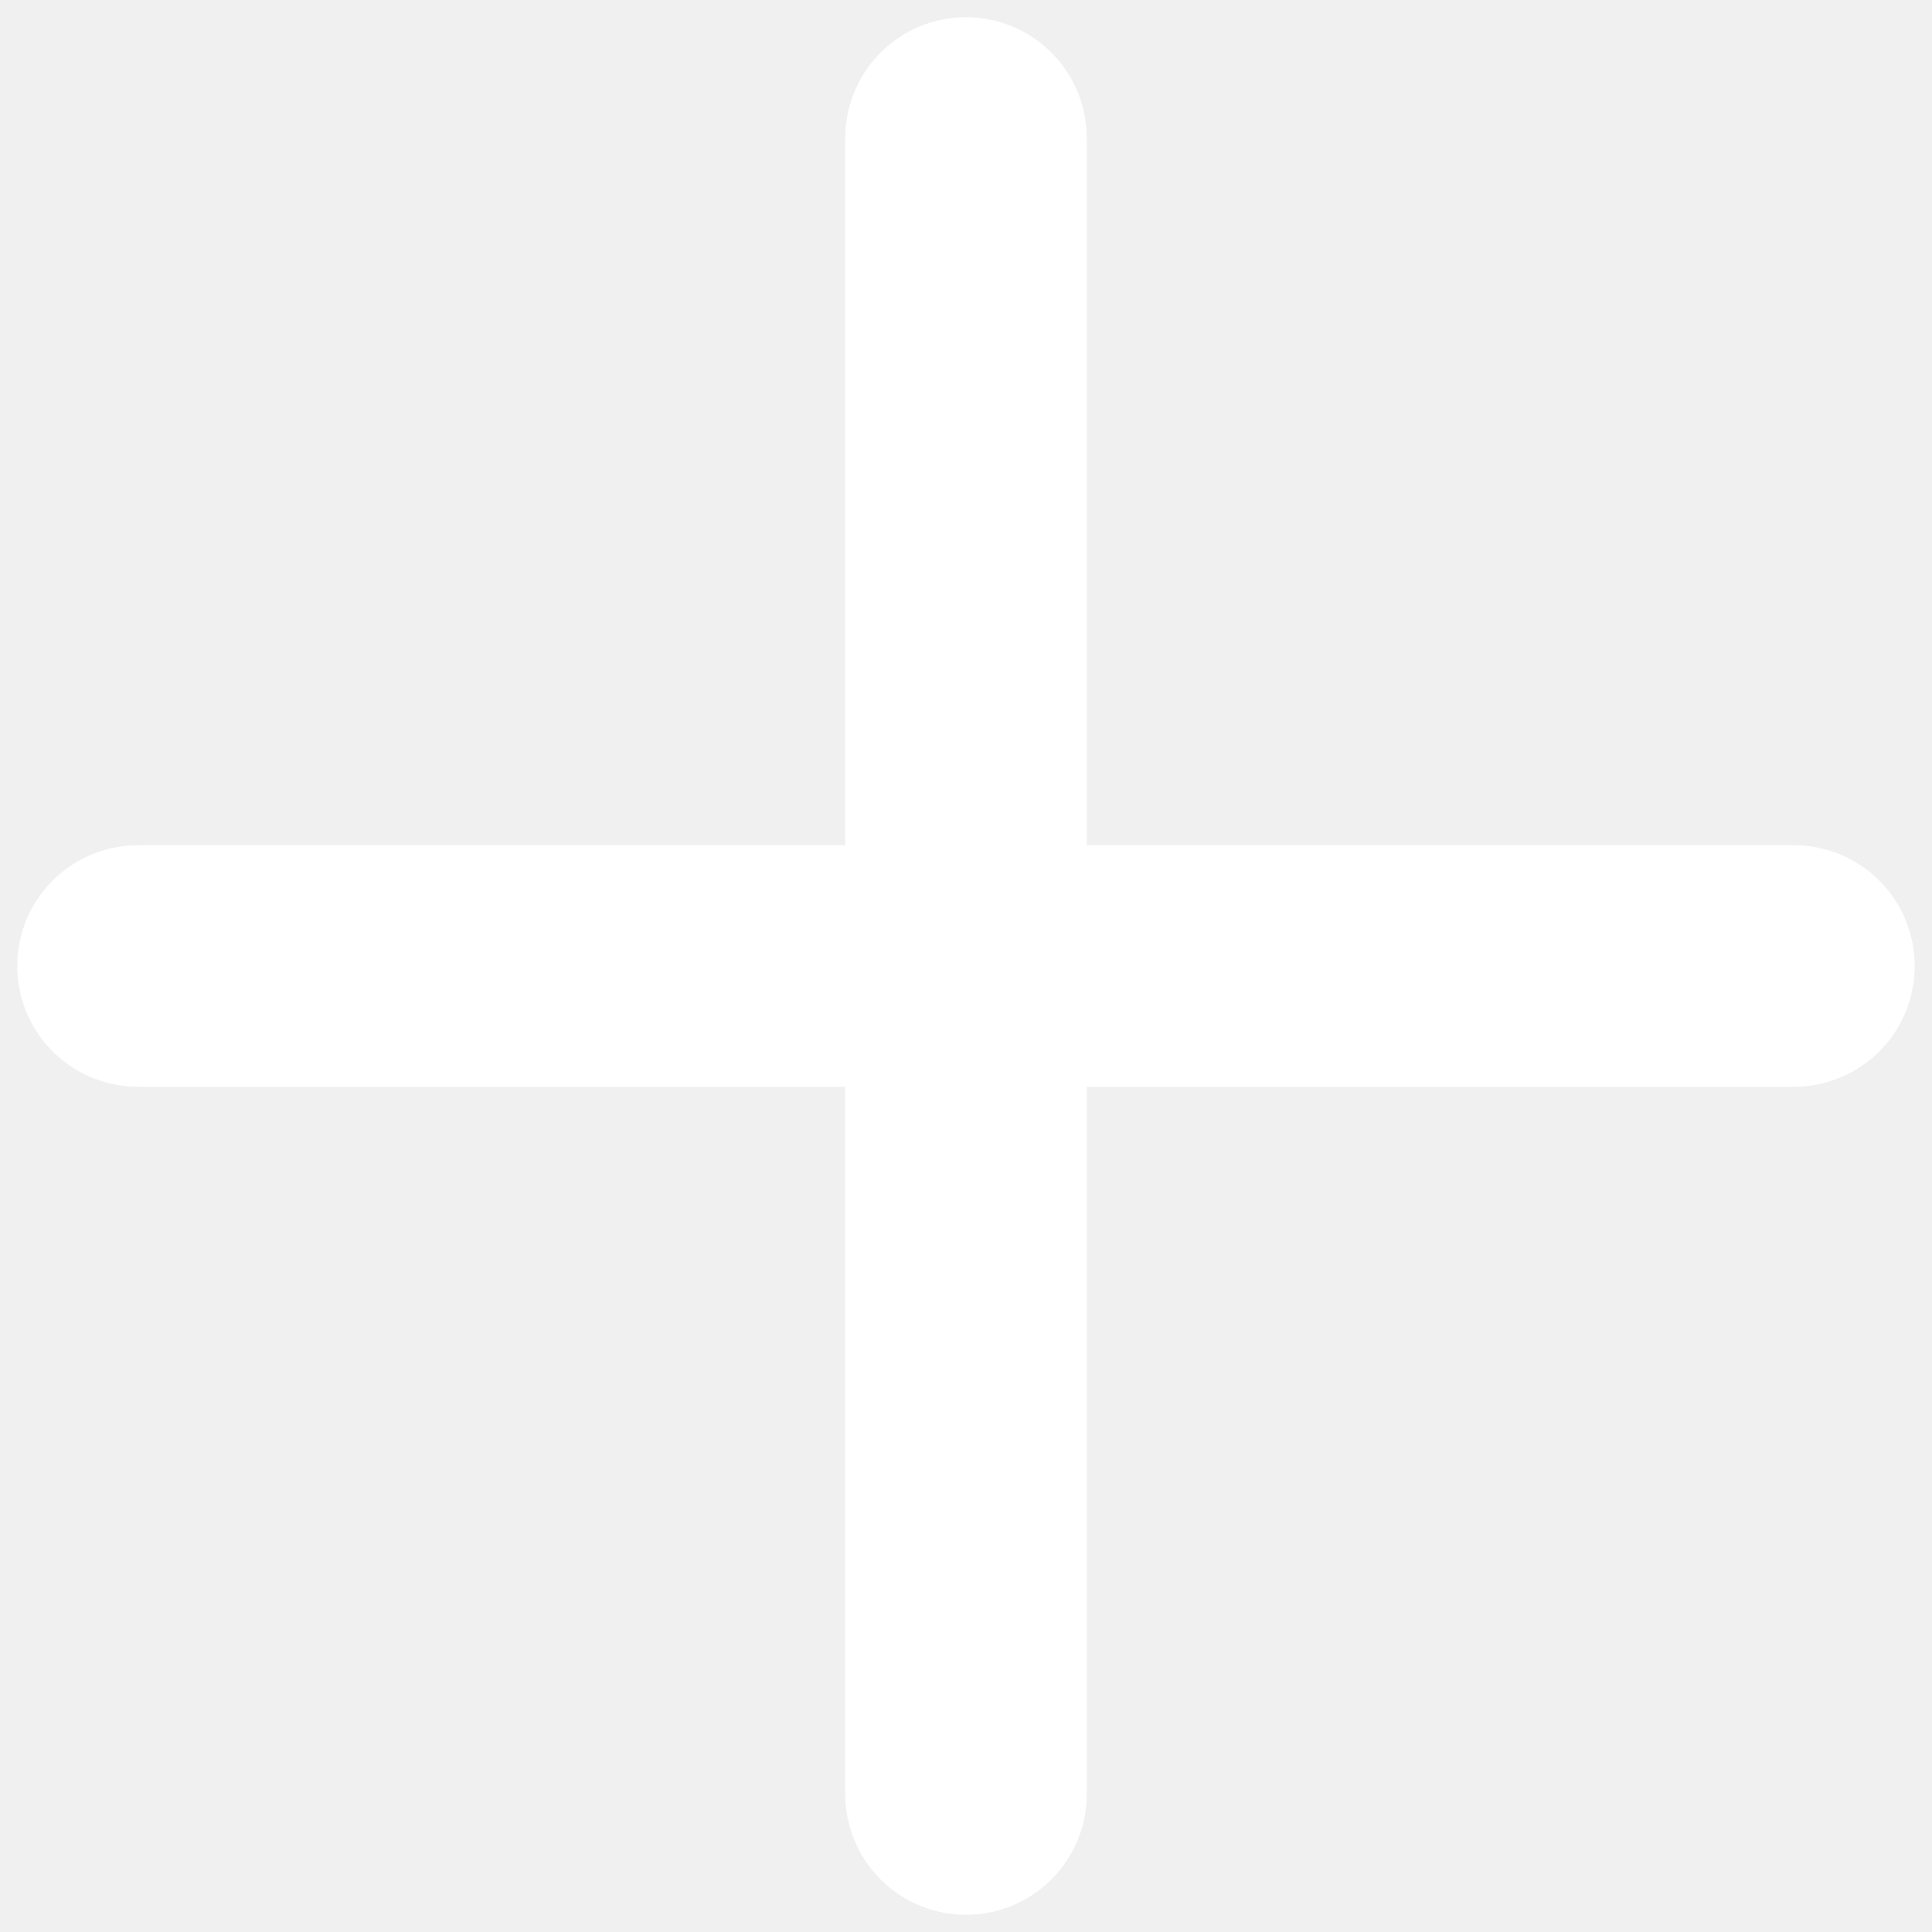
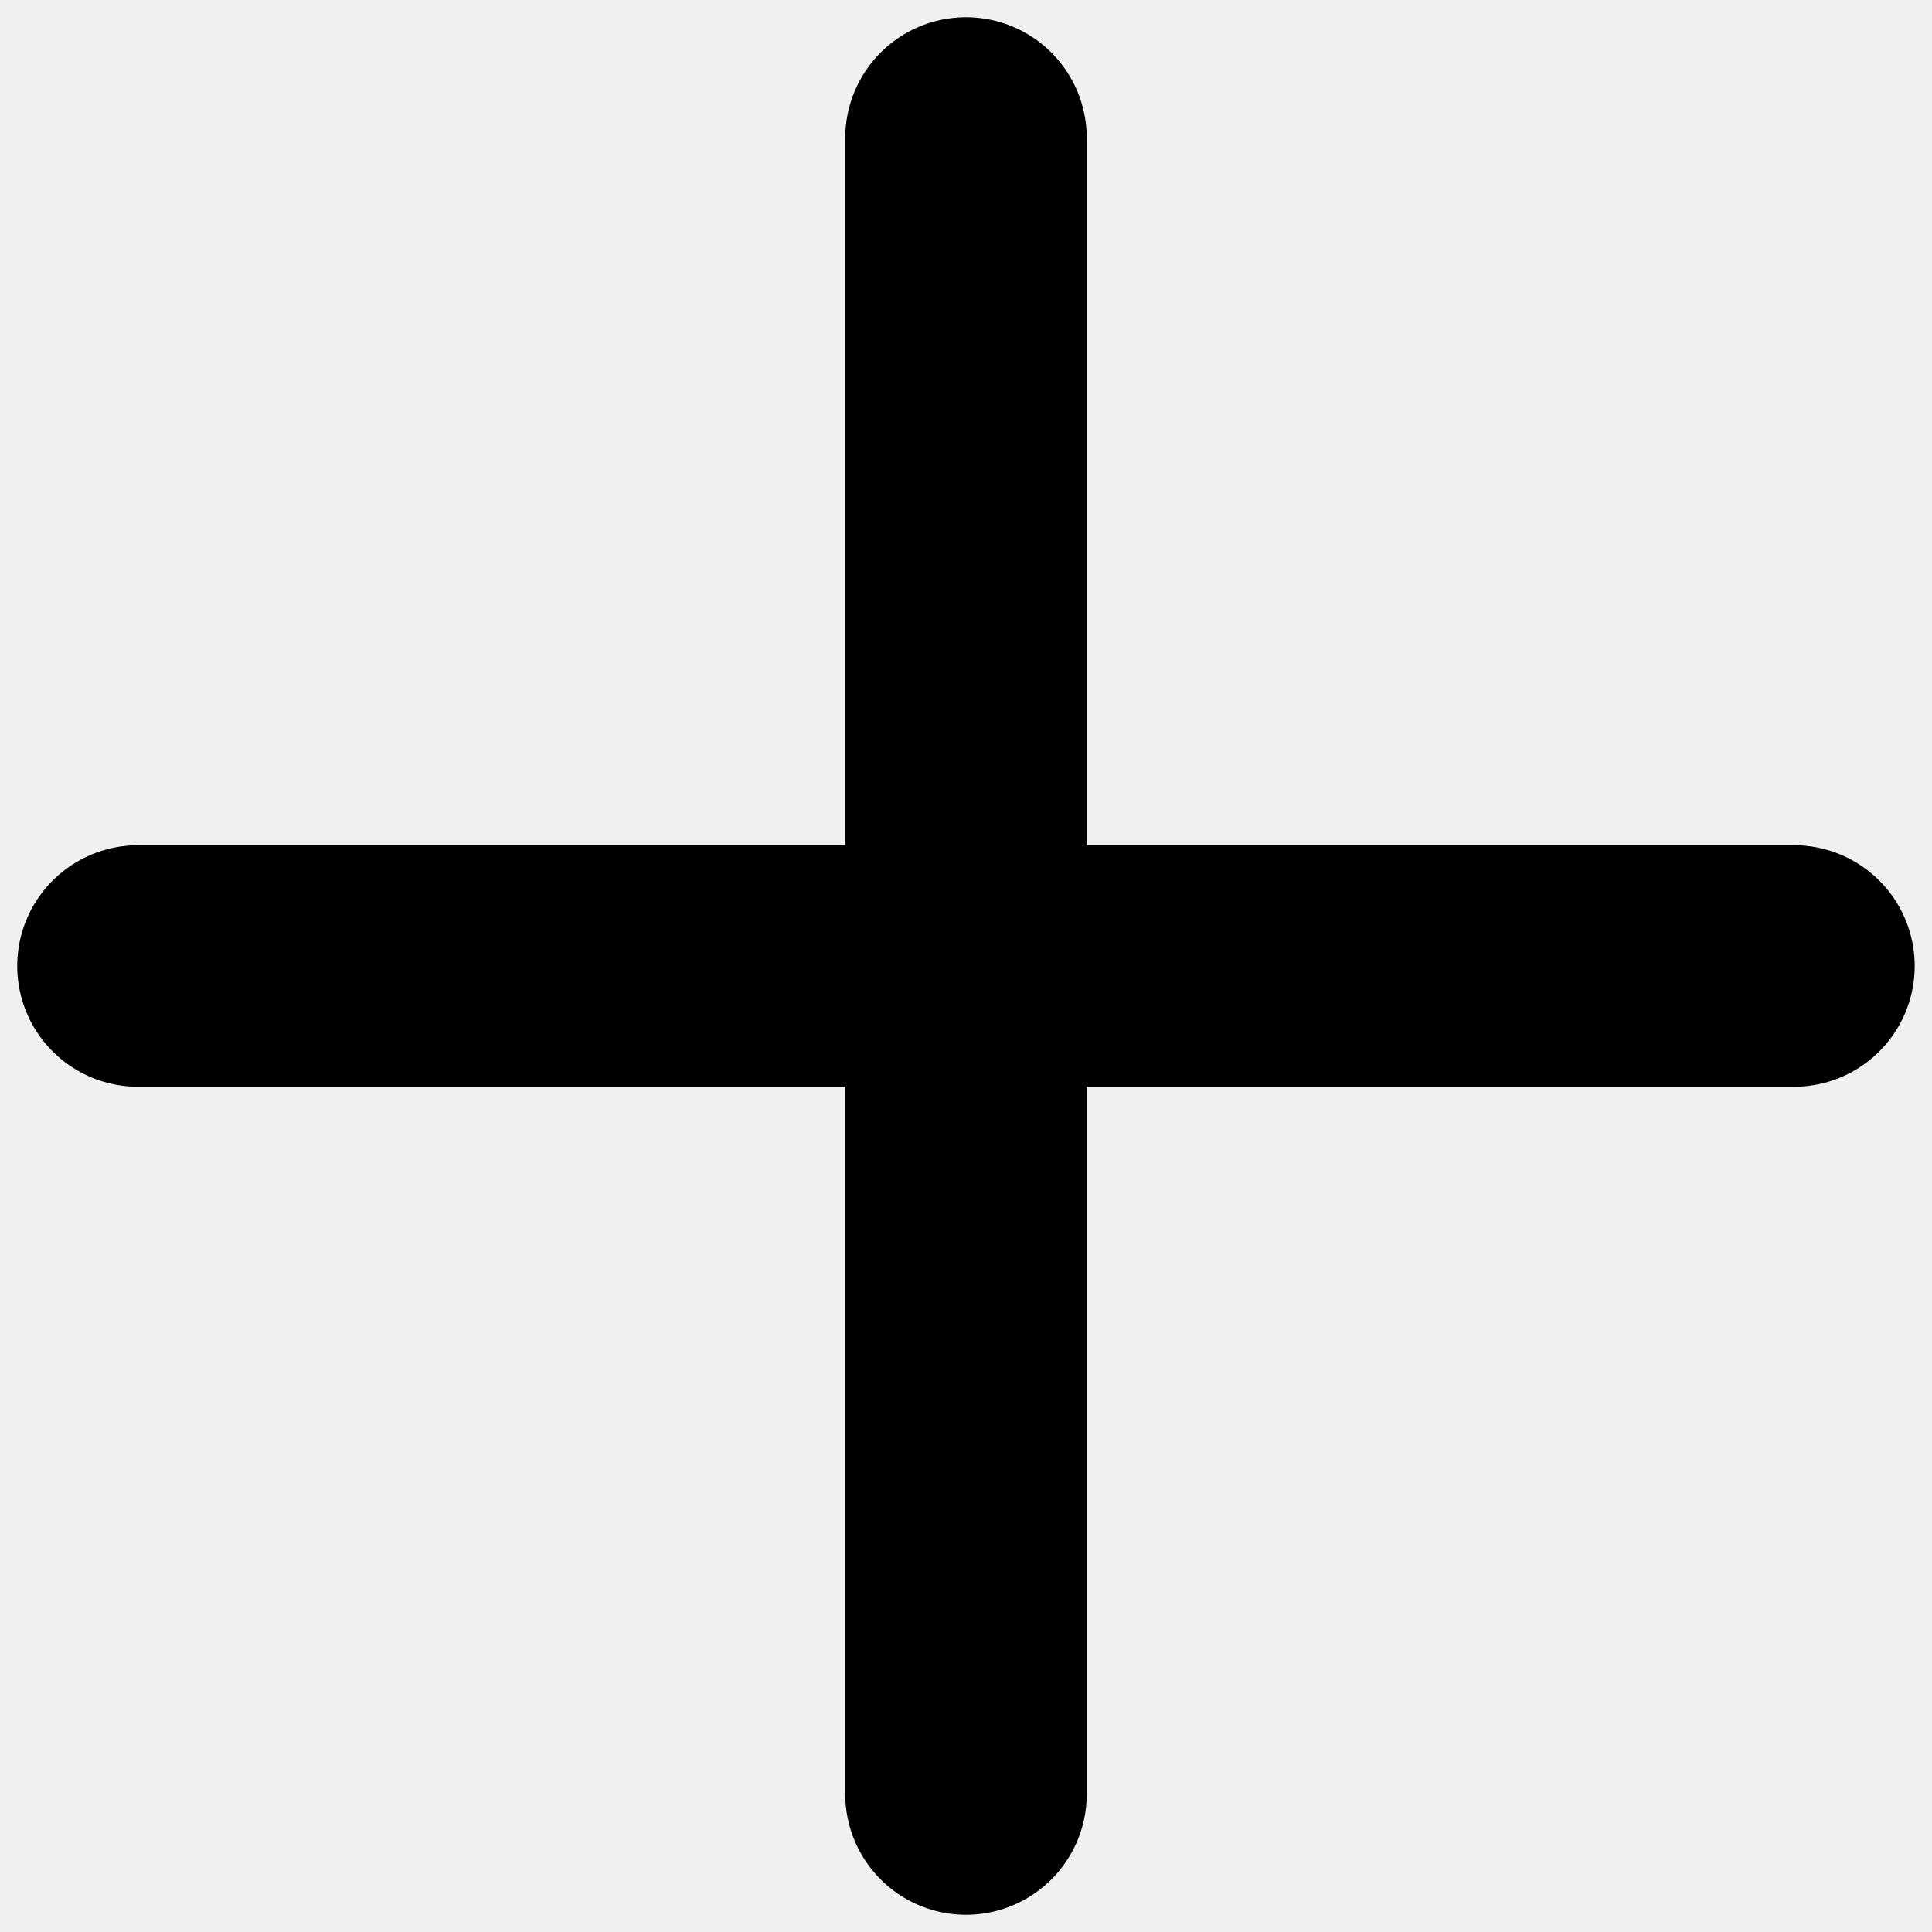
<svg xmlns="http://www.w3.org/2000/svg" width="24" height="24" viewBox="0 0 24 24" fill="none">
-   <path d="M12 1.714V22.286" stroke="white" stroke-width="3" stroke-linecap="round" />
-   <path d="M1.714 12L22.285 12" stroke="white" stroke-width="3" stroke-linecap="round" />
+   <path d="M12 1.714V22.286" stroke="currentColor" stroke-width="3" stroke-linecap="round" />
+   <path d="M1.714 12L22.285 12" stroke="currentColor" stroke-width="3" stroke-linecap="round" />
</svg>
